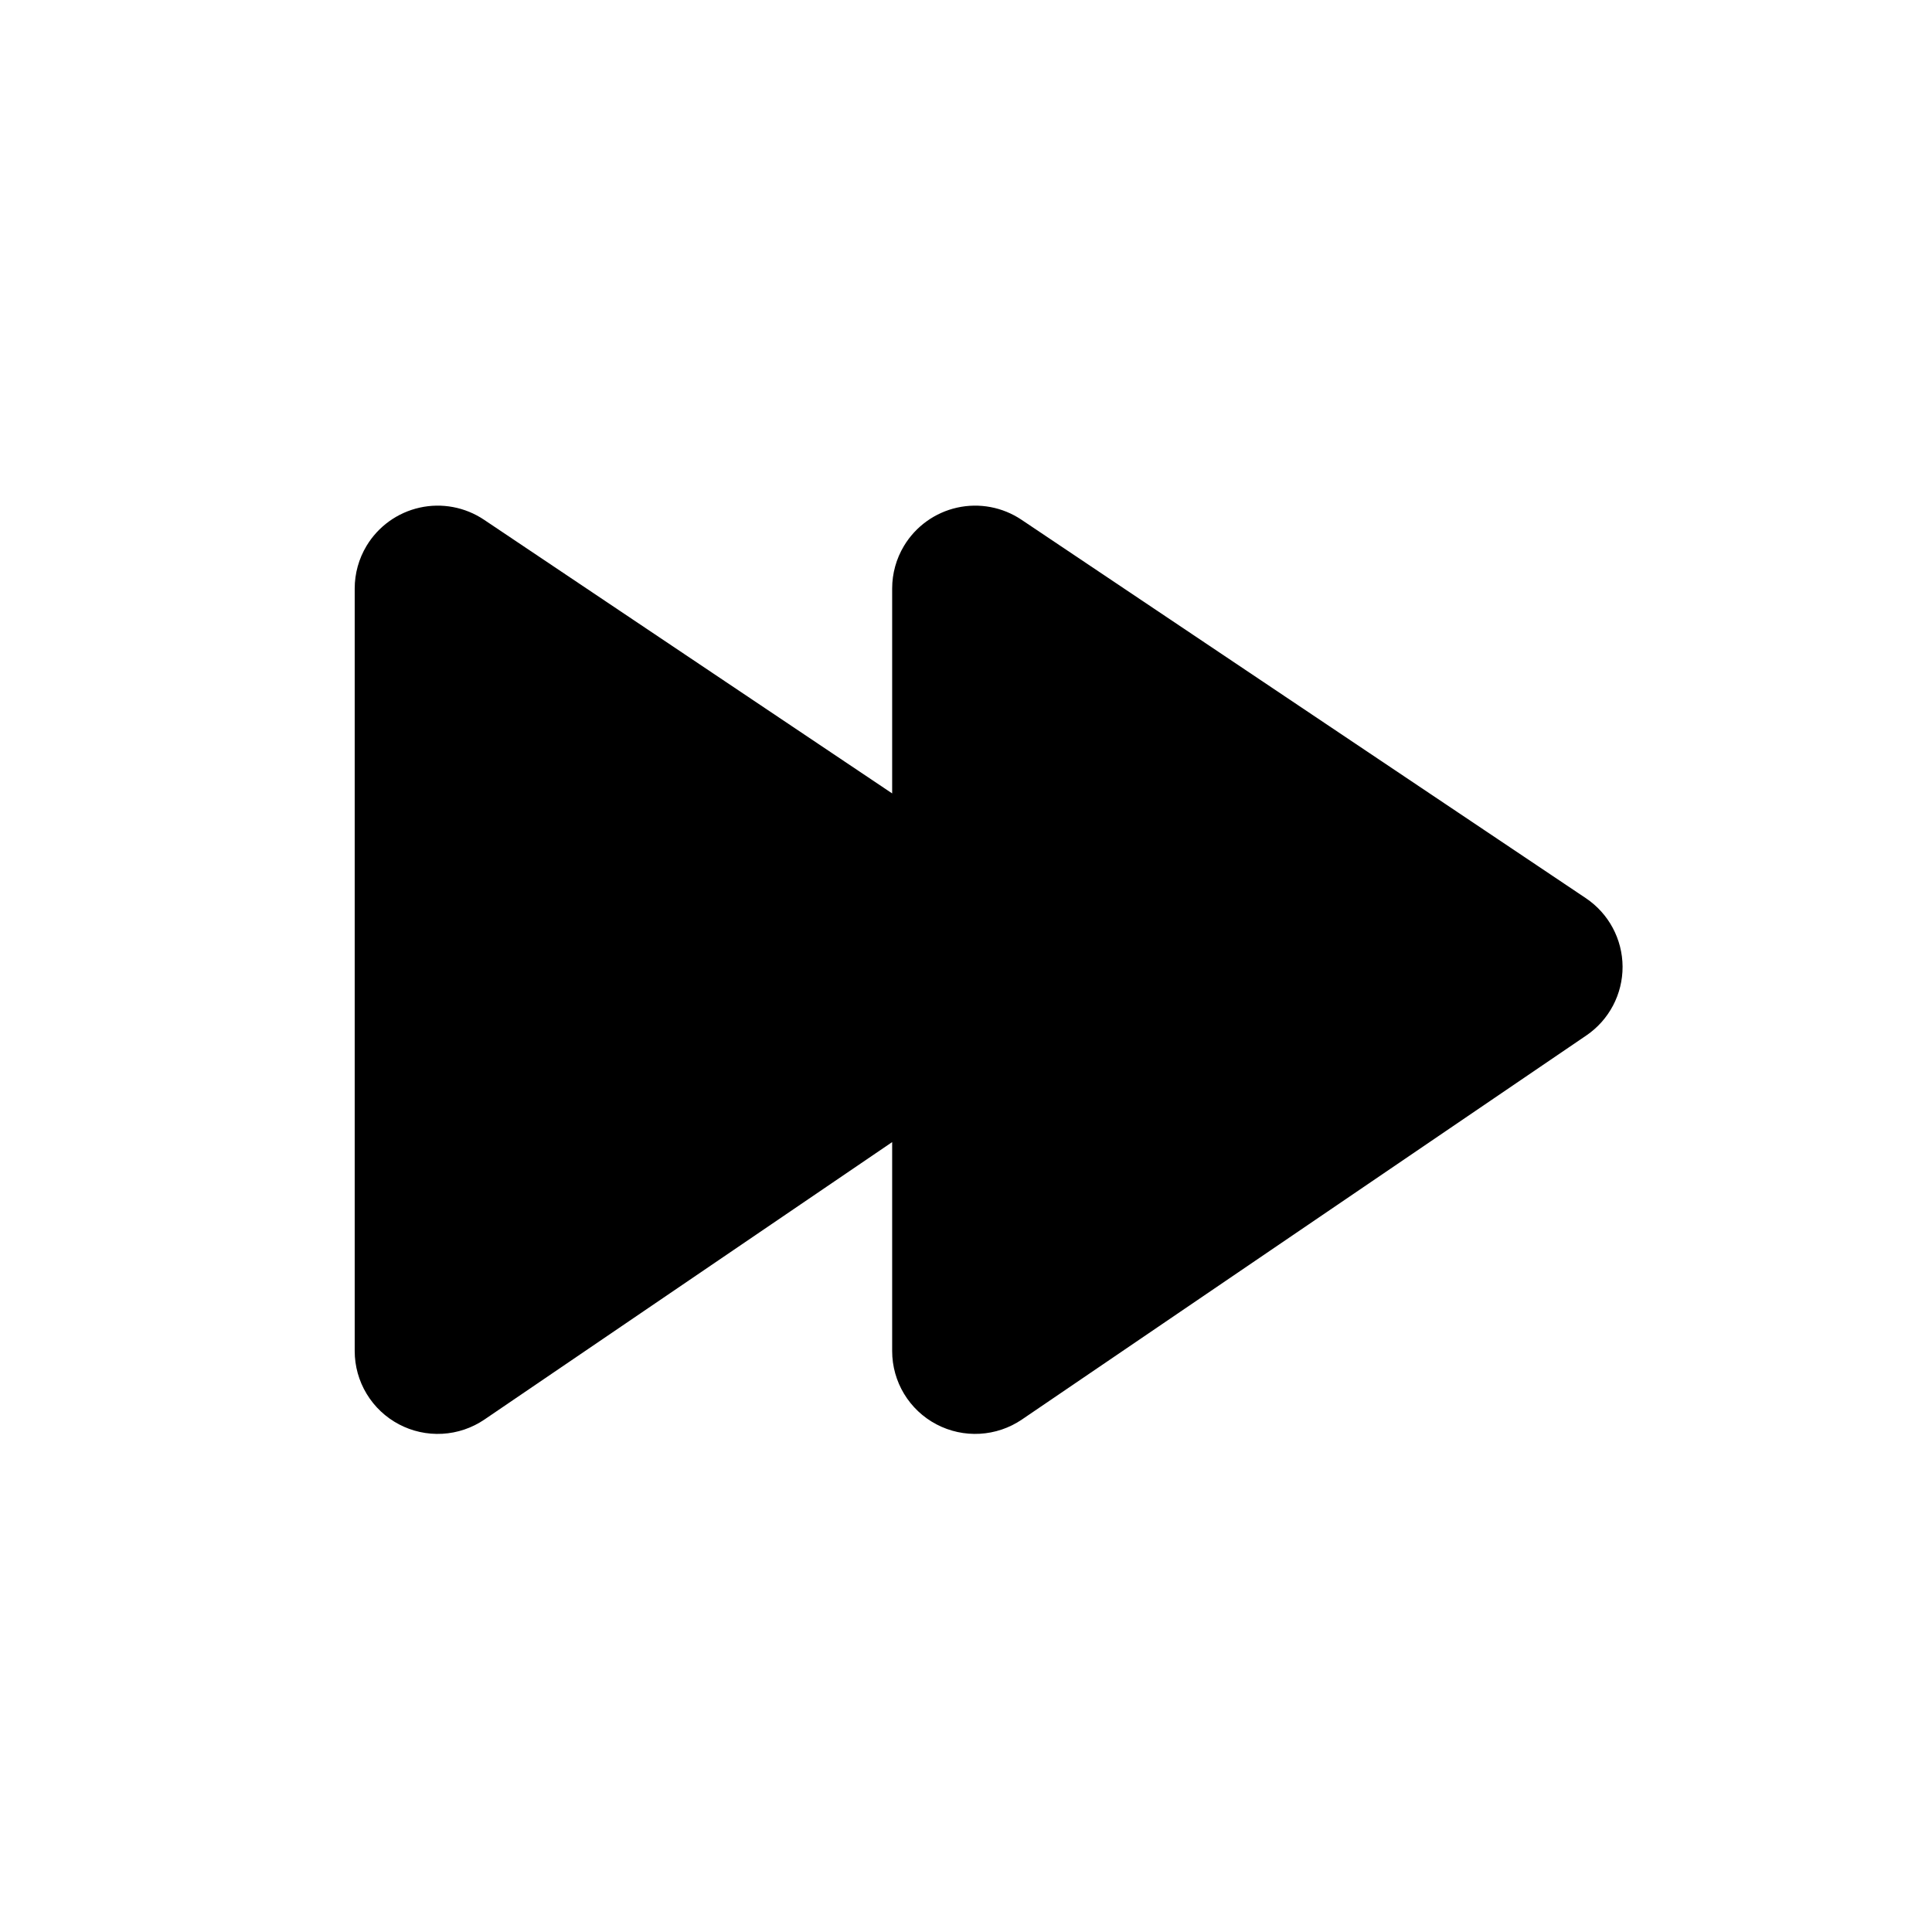
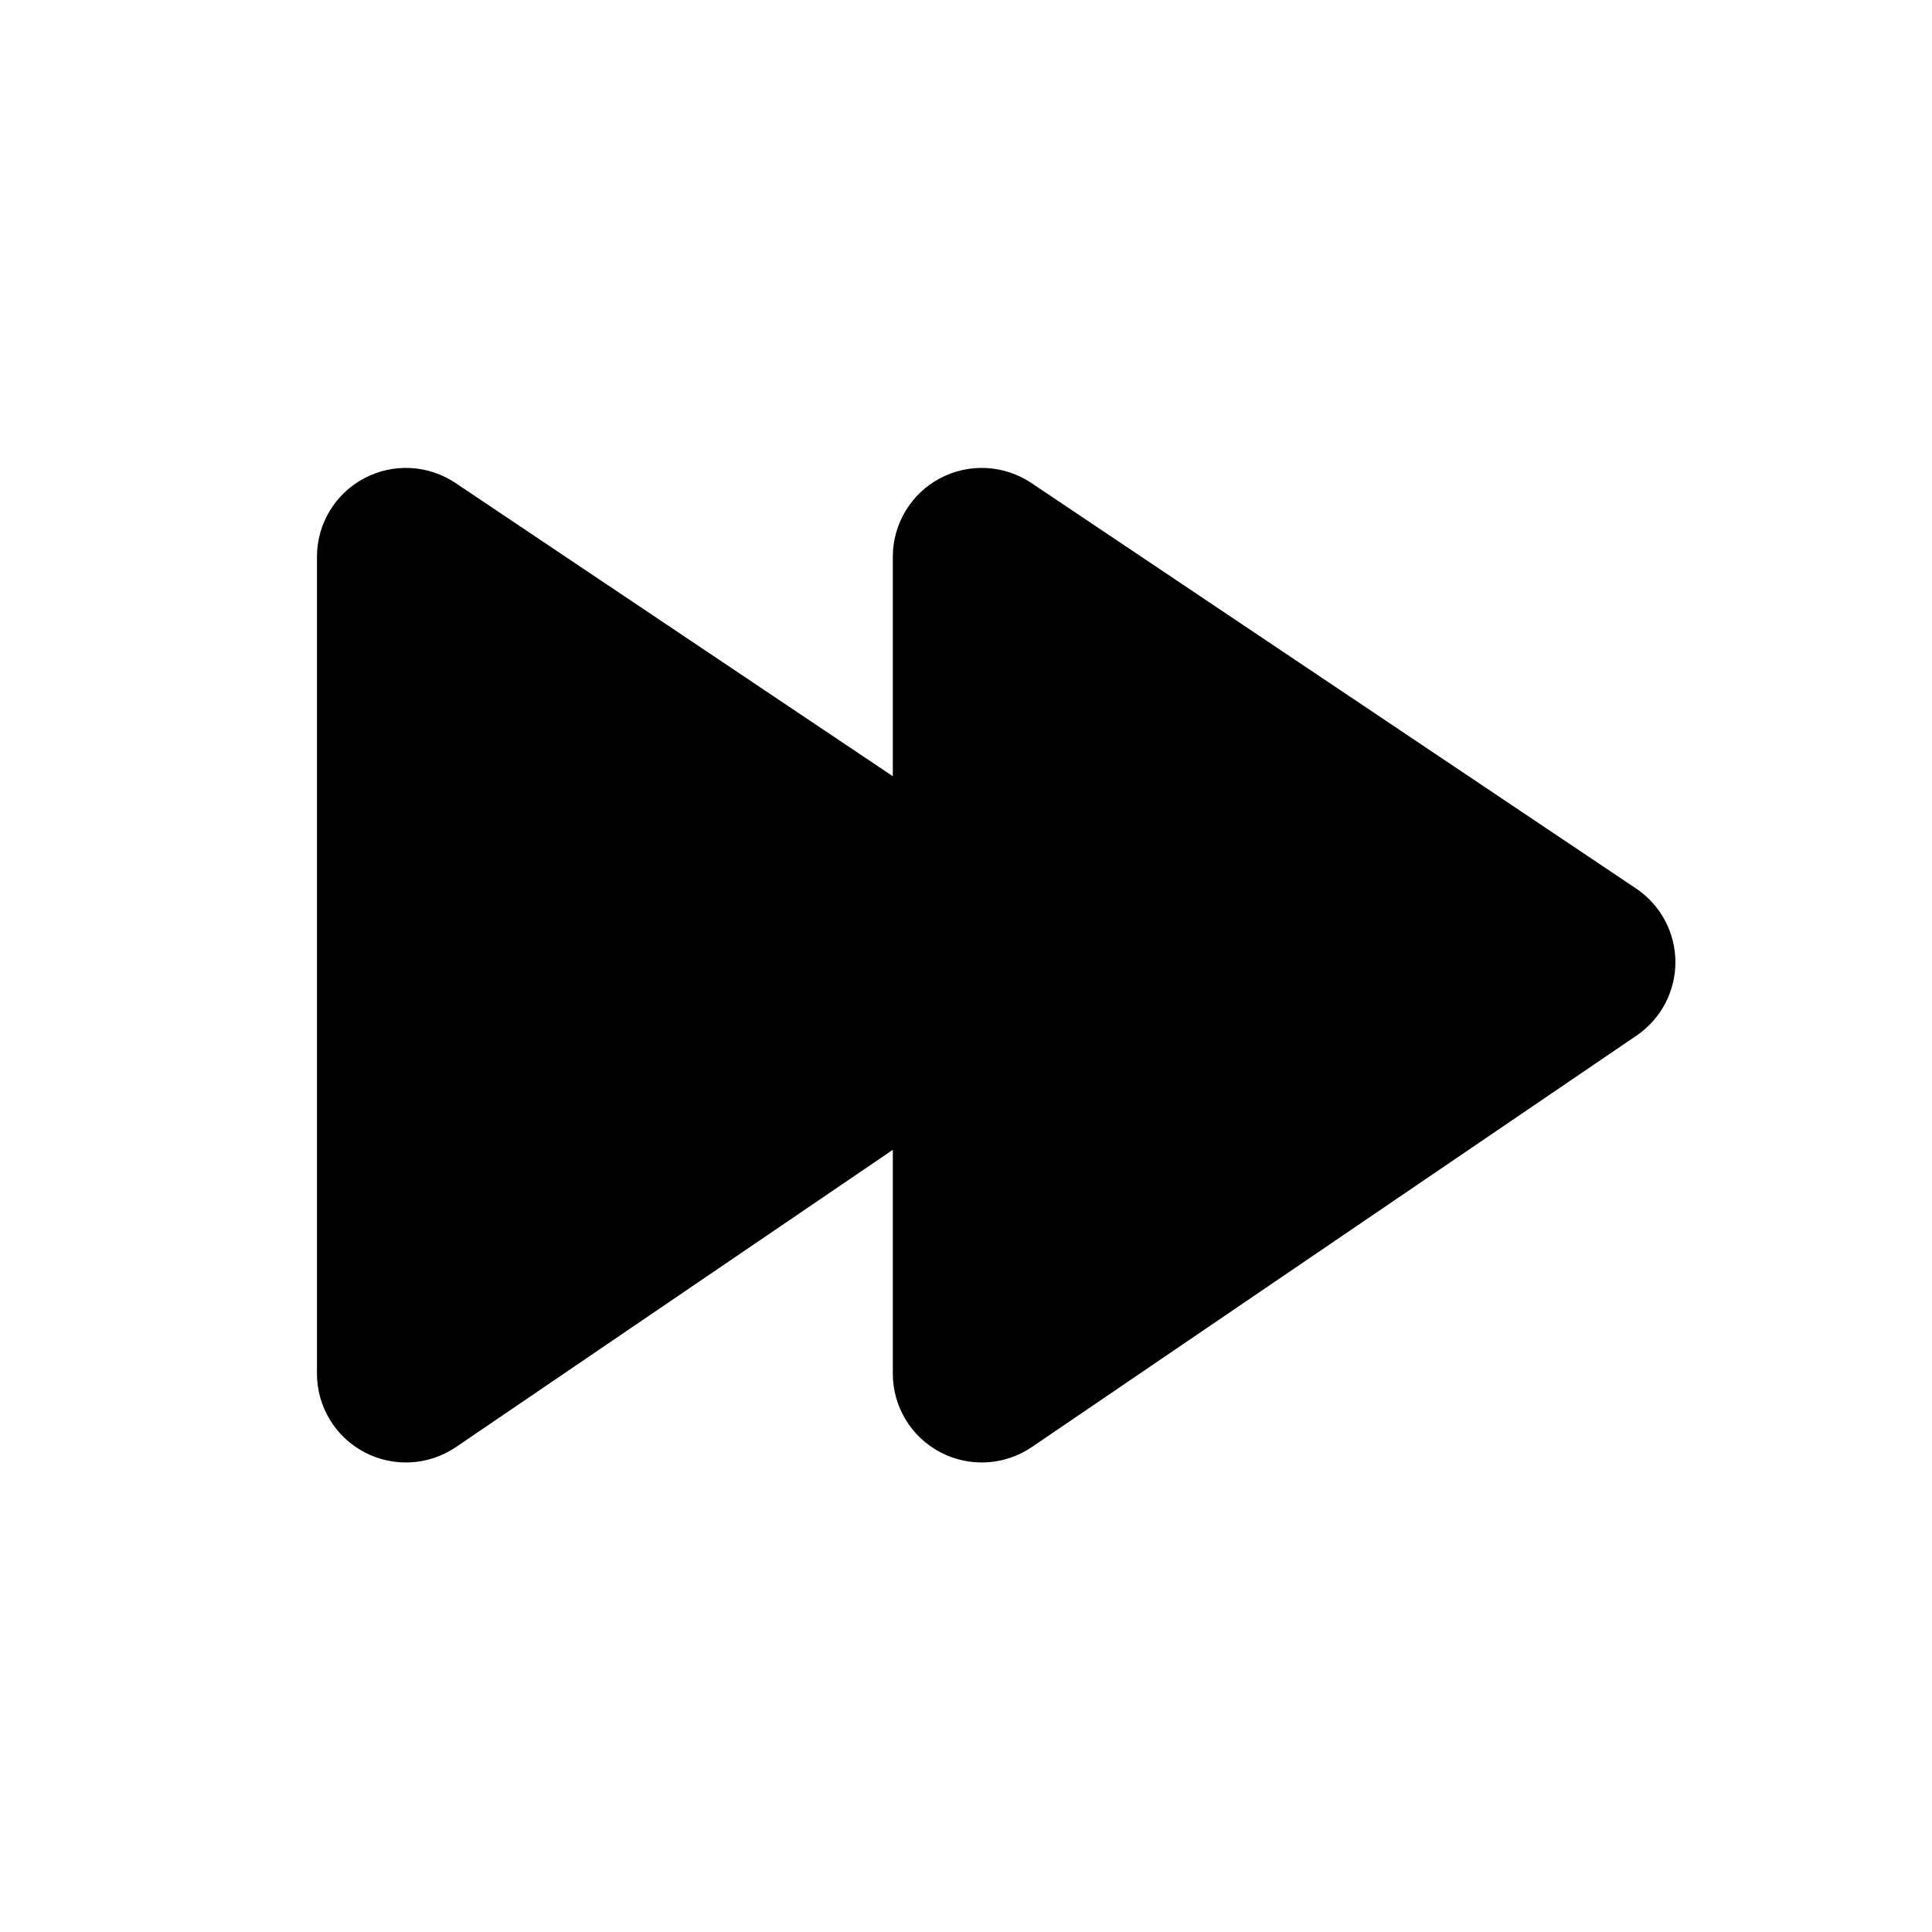
- <svg xmlns="http://www.w3.org/2000/svg" fill="none" viewBox="0 0 256 256">
-   <path fill="#000" fill-rule="evenodd" d="M64.132 68.866a11.01 11.01 0 0 0-15.565 3.466A10.97 10.97 0 0 0 47 77.985v101.032c0 1.998.545 3.957 1.578 5.668a11 11 0 0 0 10.036 5.298 11 11 0 0 0 5.58-1.89l54.022-36.76v27.684a10.97 10.97 0 0 0 5.858 9.71 11.02 11.02 0 0 0 11.336-.634l74.793-50.894a10.98 10.98 0 0 0 4.797-9.112 10.99 10.99 0 0 0-4.867-9.074l-74.785-50.147a11.01 11.01 0 0 0-15.565 3.466 10.96 10.96 0 0 0-1.567 5.653v27.147z" clip-rule="evenodd" />
+ <svg xmlns="http://www.w3.org/2000/svg" width="256" height="256" viewBox="0 0 256 256" fill="none">
+   <path fill-rule="evenodd" clip-rule="evenodd" d="M60.356 63.999C58.582 62.809 56.518 62.124 54.384 62.015C52.25 61.907 50.126 62.38 48.241 63.383C46.355 64.387 44.778 65.884 43.679 67.713C42.58 69.543 41.999 71.636 42 73.77V182.019C42 184.159 42.584 186.258 43.69 188.091C44.796 189.924 46.382 191.421 48.277 192.422C50.172 193.422 52.304 193.887 54.444 193.767C56.584 193.648 58.651 192.947 60.422 191.742L118.303 152.357V182.019C118.302 184.159 118.887 186.258 119.993 188.091C121.099 189.924 122.685 191.421 124.58 192.422C126.474 193.422 128.607 193.887 130.747 193.767C132.887 193.648 134.953 192.947 136.725 191.742L216.861 137.213C218.451 136.129 219.751 134.672 220.647 132.97C221.543 131.268 222.007 129.373 222 127.451C221.992 125.528 221.513 123.636 220.604 121.942C219.695 120.247 218.384 118.8 216.785 117.728L136.659 63.999C134.885 62.809 132.82 62.124 130.686 62.015C128.552 61.907 126.429 62.38 124.543 63.383C122.658 64.387 121.081 65.884 119.982 67.713C118.882 69.543 118.302 71.636 118.303 73.77V102.855L60.356 63.999Z" fill="black" />
</svg>
